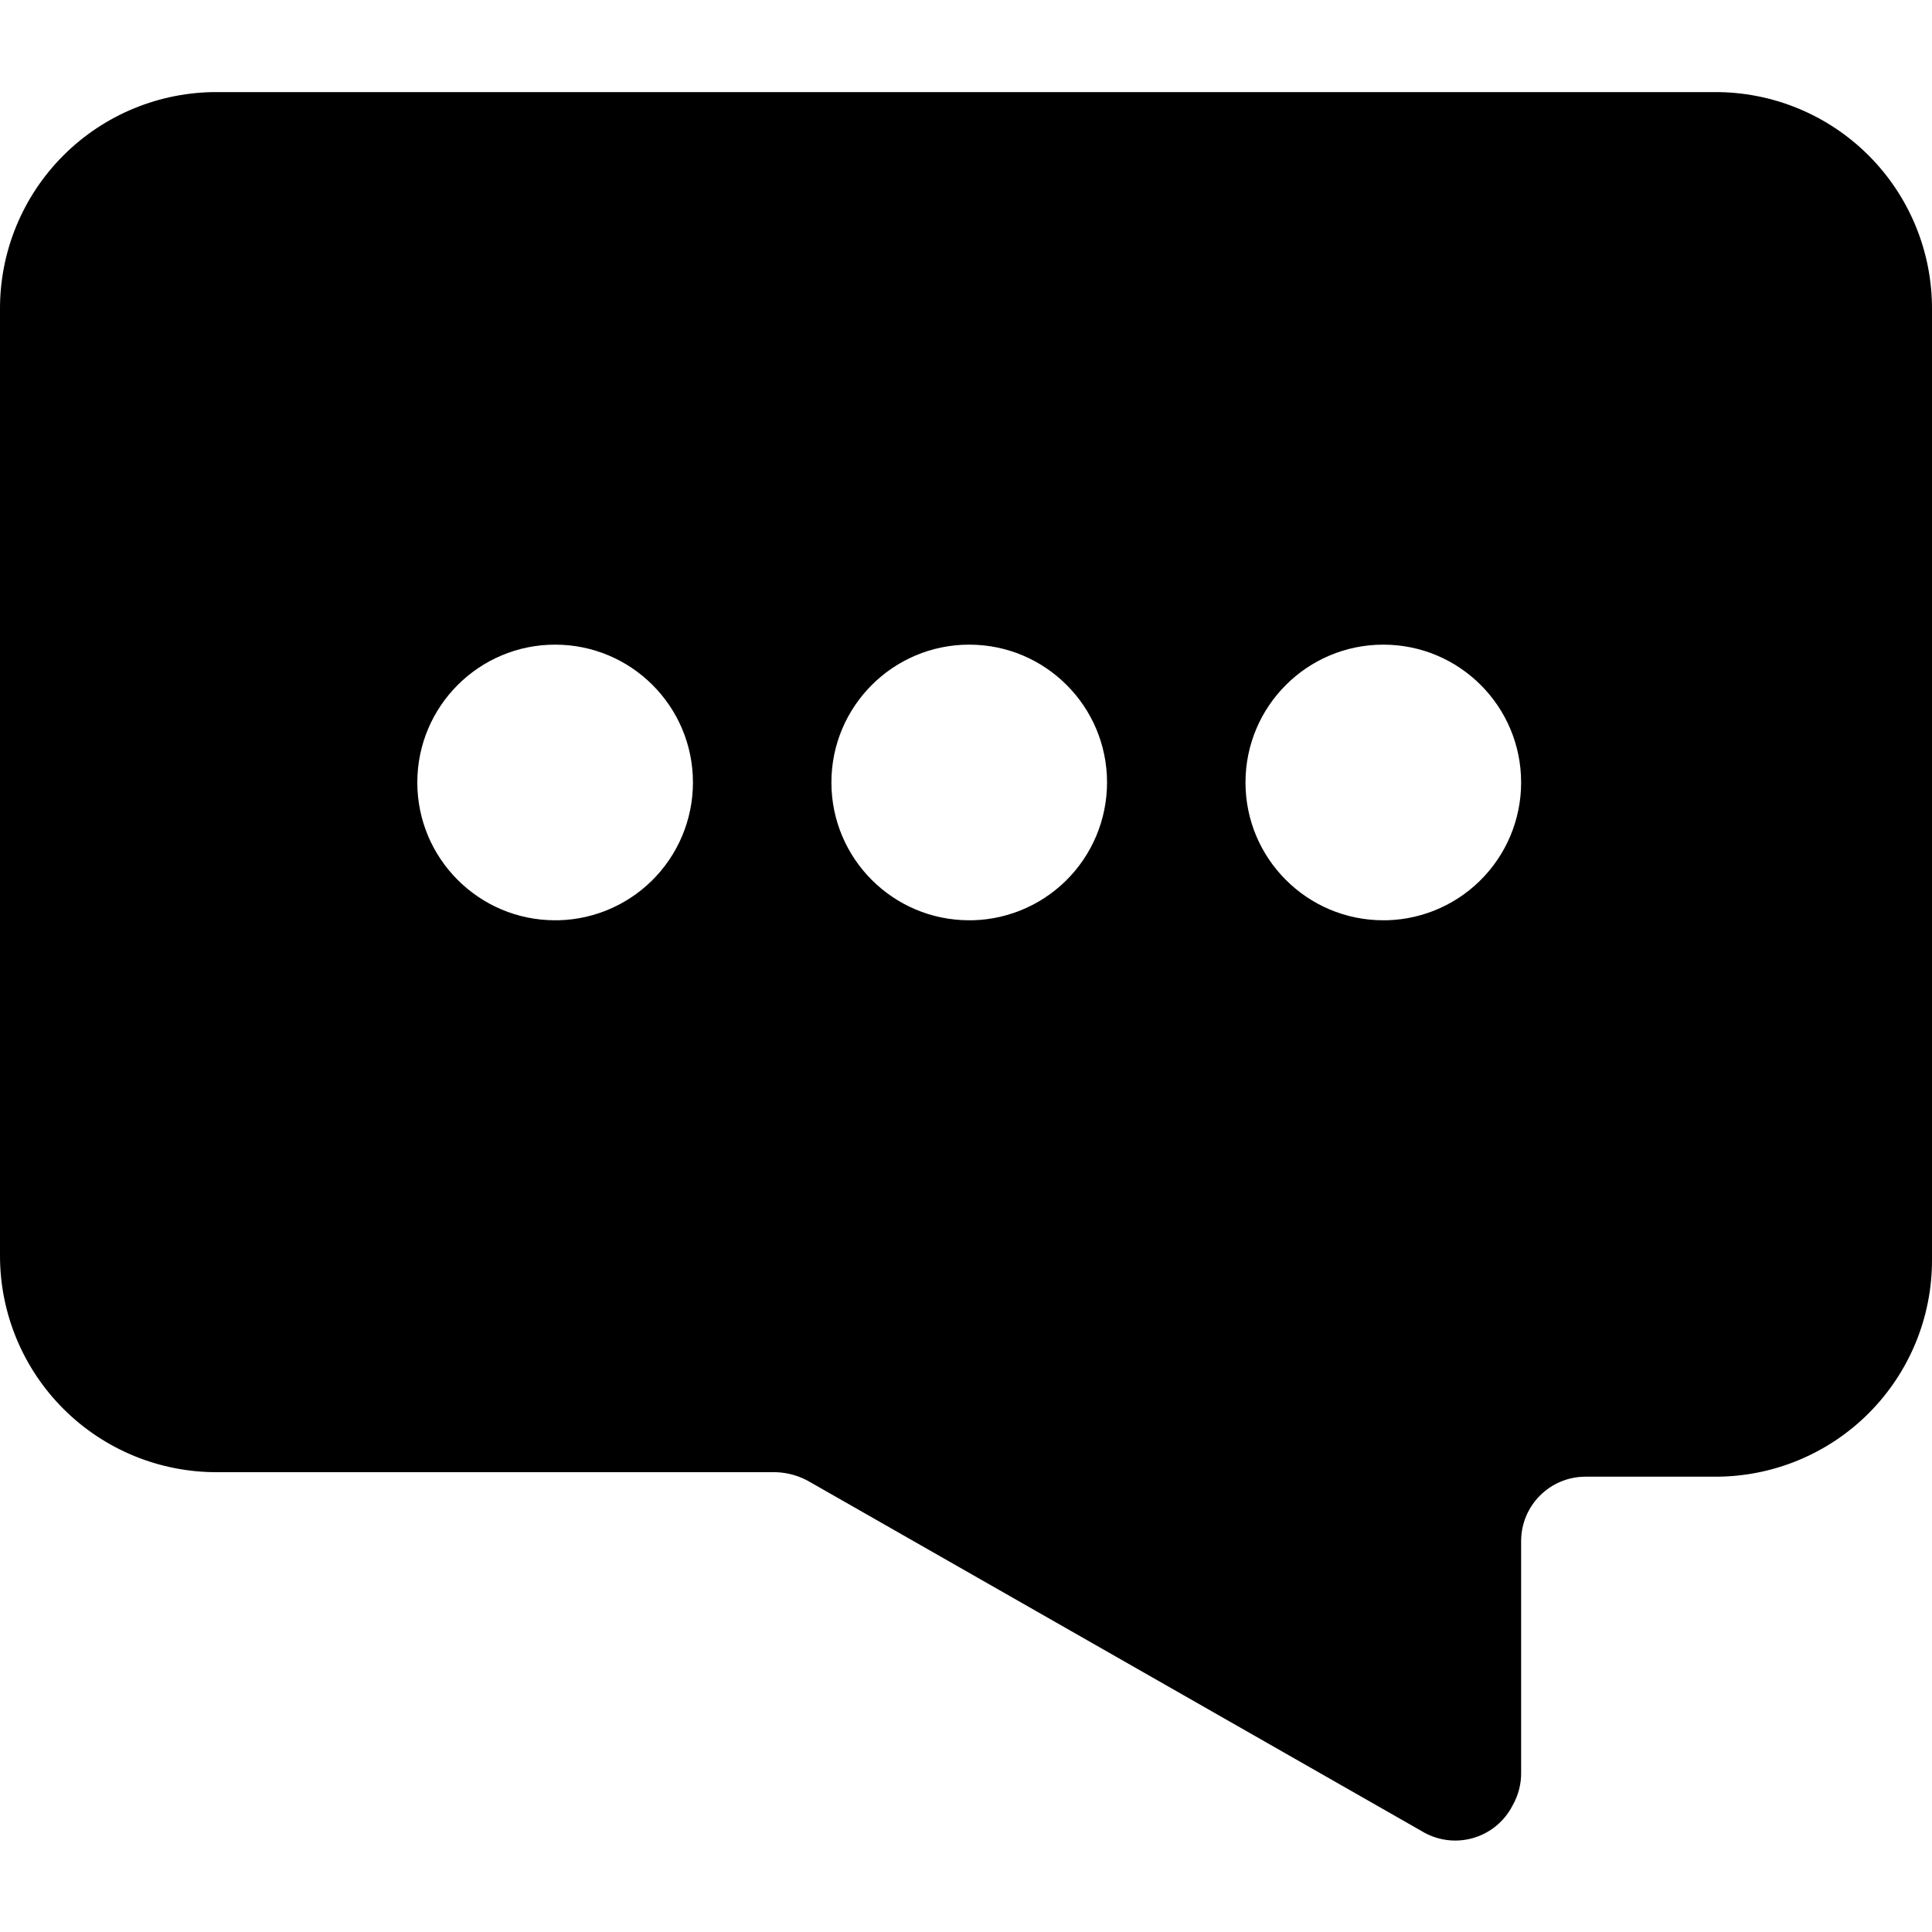
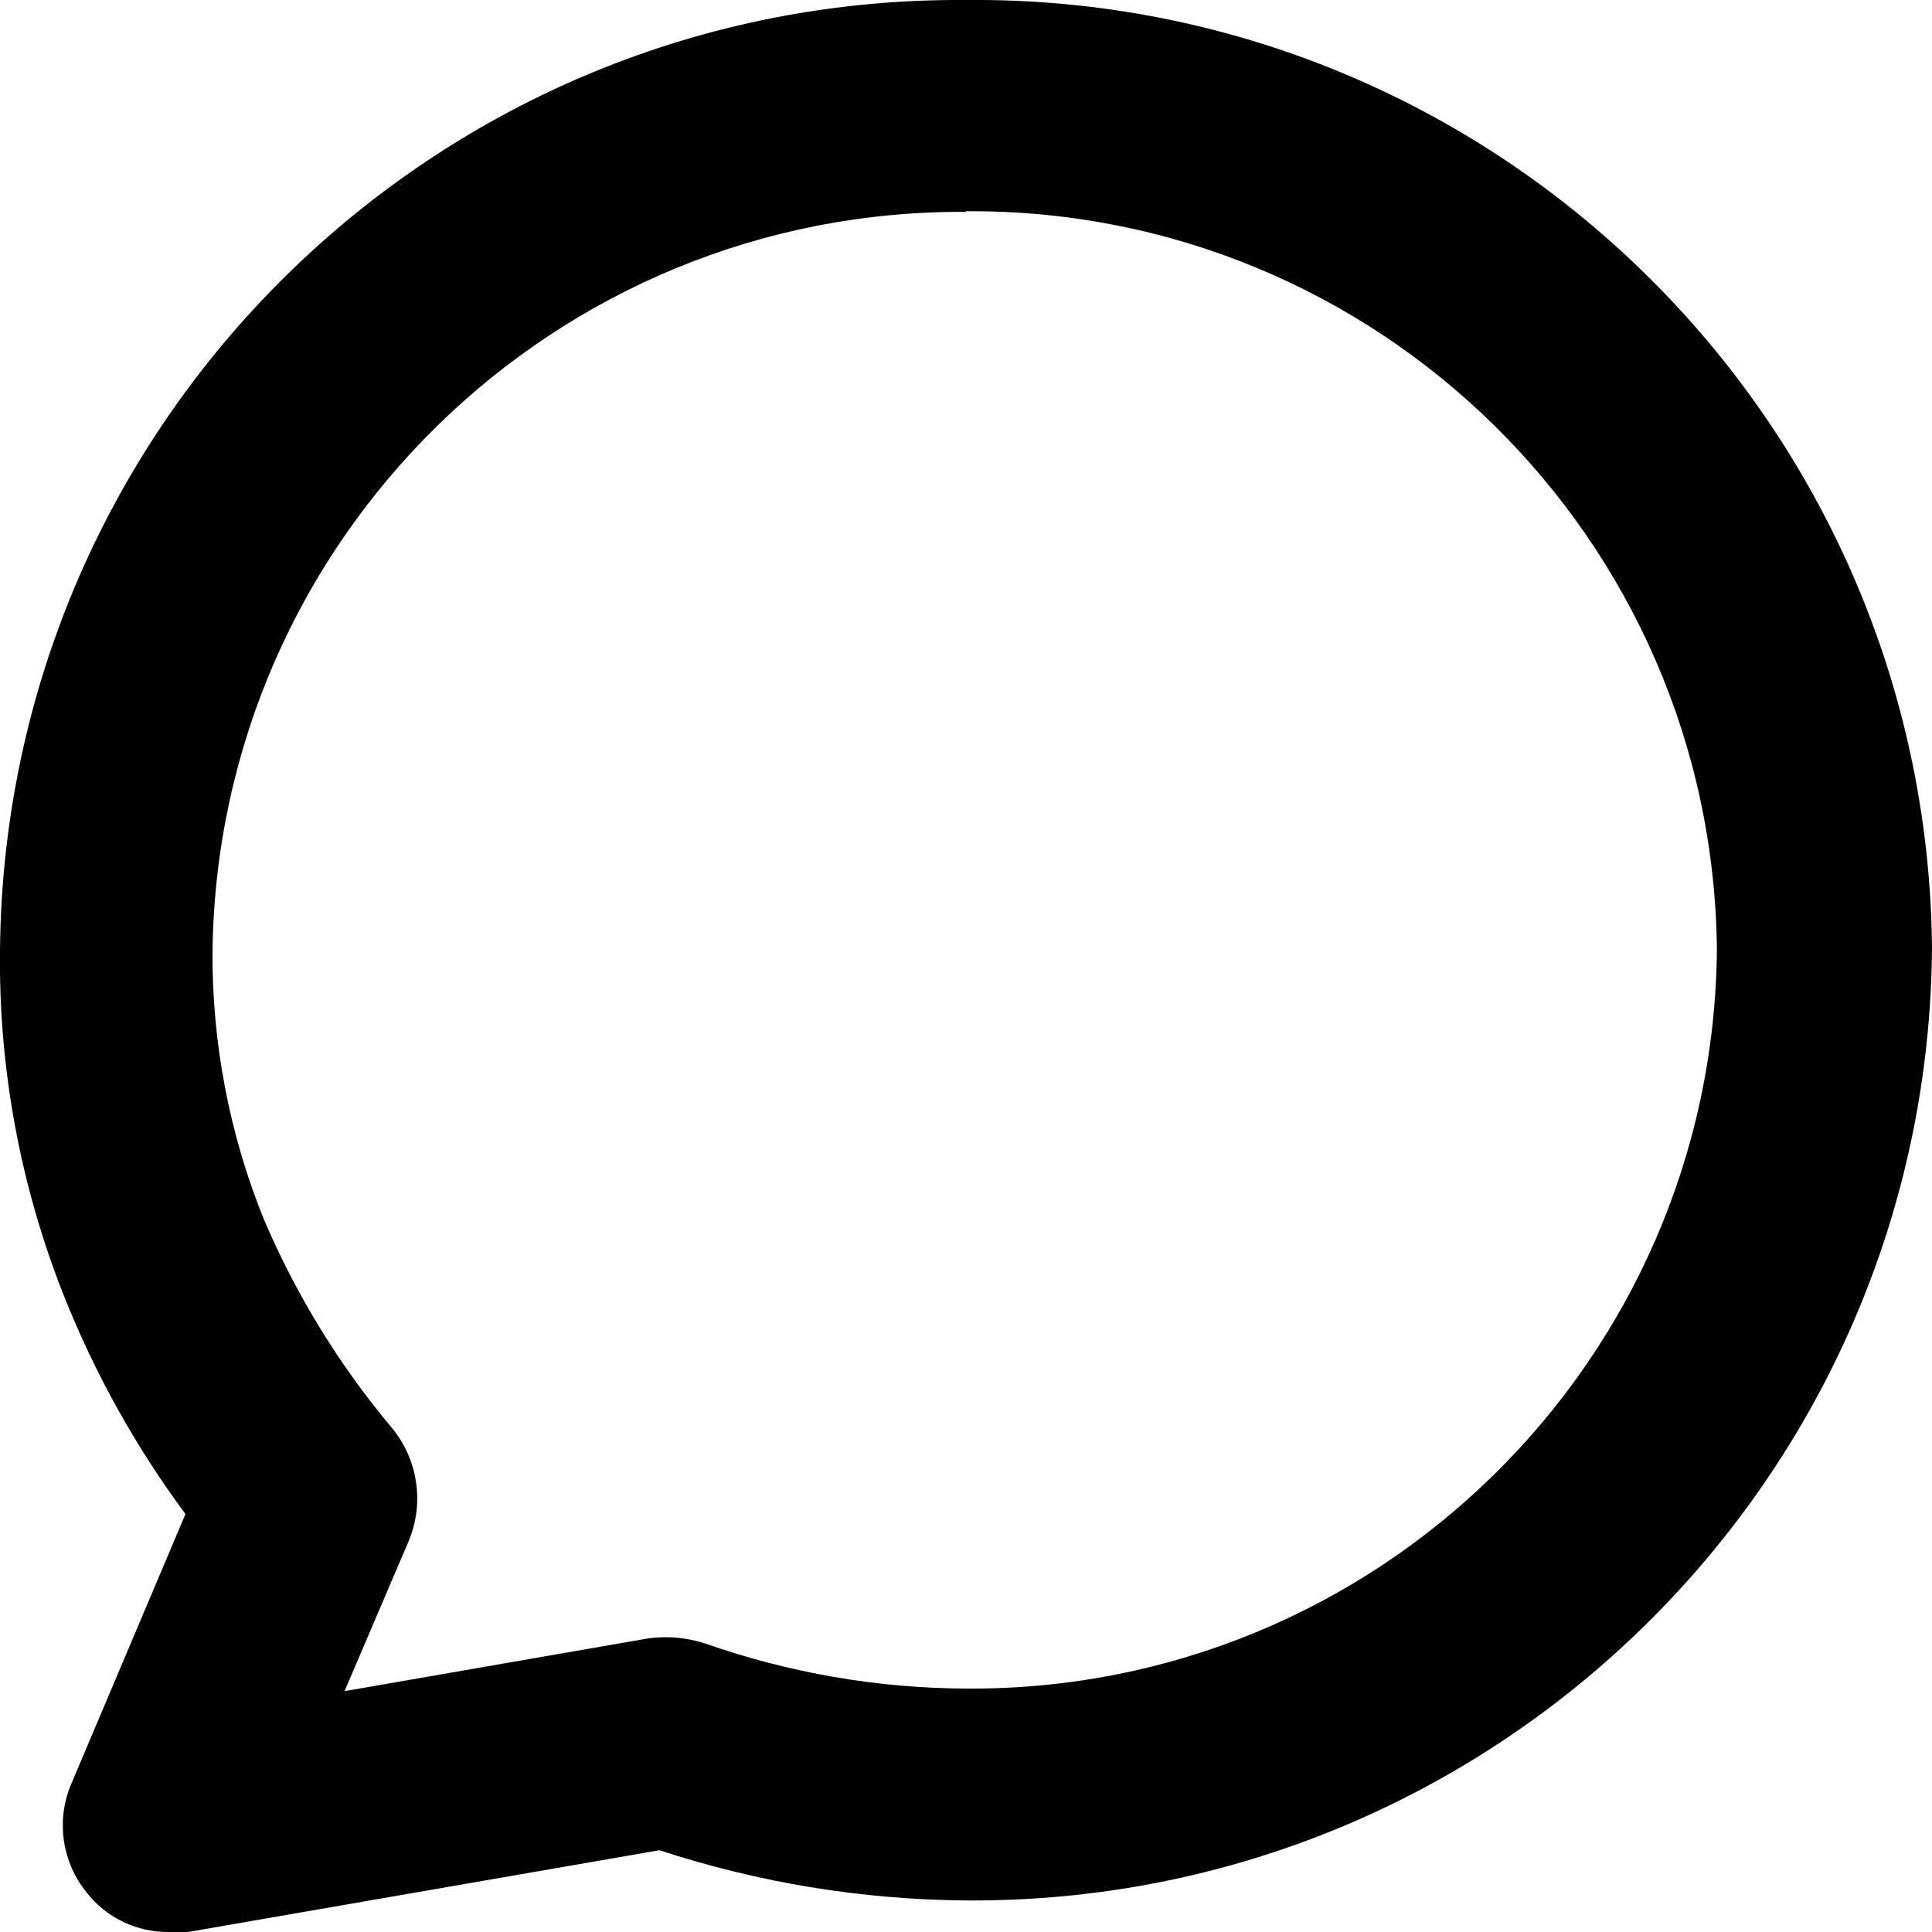
<svg xmlns="http://www.w3.org/2000/svg" viewBox="0 0 30 30">
-   <path d="M26.62,1.43H3.38A3.36,3.36,0,0,0,0,4.81V19.49a3.36,3.36,0,0,0,3.38,3.37h8.67a1.12,1.12,0,0,1,.54.16l9.48,5.41a1,1,0,0,0,1.42-.4,1,1,0,0,0,.13-.51V23.93a1,1,0,0,1,1-1h2A3.36,3.36,0,0,0,30,19.55V4.81A3.36,3.36,0,0,0,26.62,1.43Zm-18,12.86a2.14,2.14,0,1,1,2.14-2.14A2.14,2.14,0,0,1,8.57,14.29Zm6.43,0a2.14,2.14,0,1,1,2.14-2.14A2.14,2.14,0,0,1,15,14.29Zm6.43,0a2.14,2.14,0,1,1,2.14-2.14A2.14,2.14,0,0,1,21.43,14.29Z" />
+   <path d="M1.34,29.38A1.6,1.6,0,0,0,2.63,30a.73.73,0,0,0,.29,0l7.32-1.27a15.66,15.66,0,0,0,4.76.78A14.9,14.9,0,0,0,30,14.71,14.86,14.86,0,0,0,15,0,14.89,14.89,0,0,0,0,14.75a14.09,14.09,0,0,0,1,5.39,15,15,0,0,0,1.88,3.37L1.09,27.74A1.65,1.65,0,0,0,1.34,29.38ZM15,3.28A11.58,11.58,0,0,1,26.66,14.75,11.58,11.58,0,0,1,15,26.22a12.41,12.41,0,0,1-4.05-.7,2,2,0,0,0-.88-.08l-4.72.82,1-2.34a1.72,1.72,0,0,0-.25-1.73,12.93,12.93,0,0,1-2-3.25,10.92,10.92,0,0,1-.8-4.19A11.63,11.63,0,0,1,15,3.29Z" fill-rule="evenodd" />
</svg>
